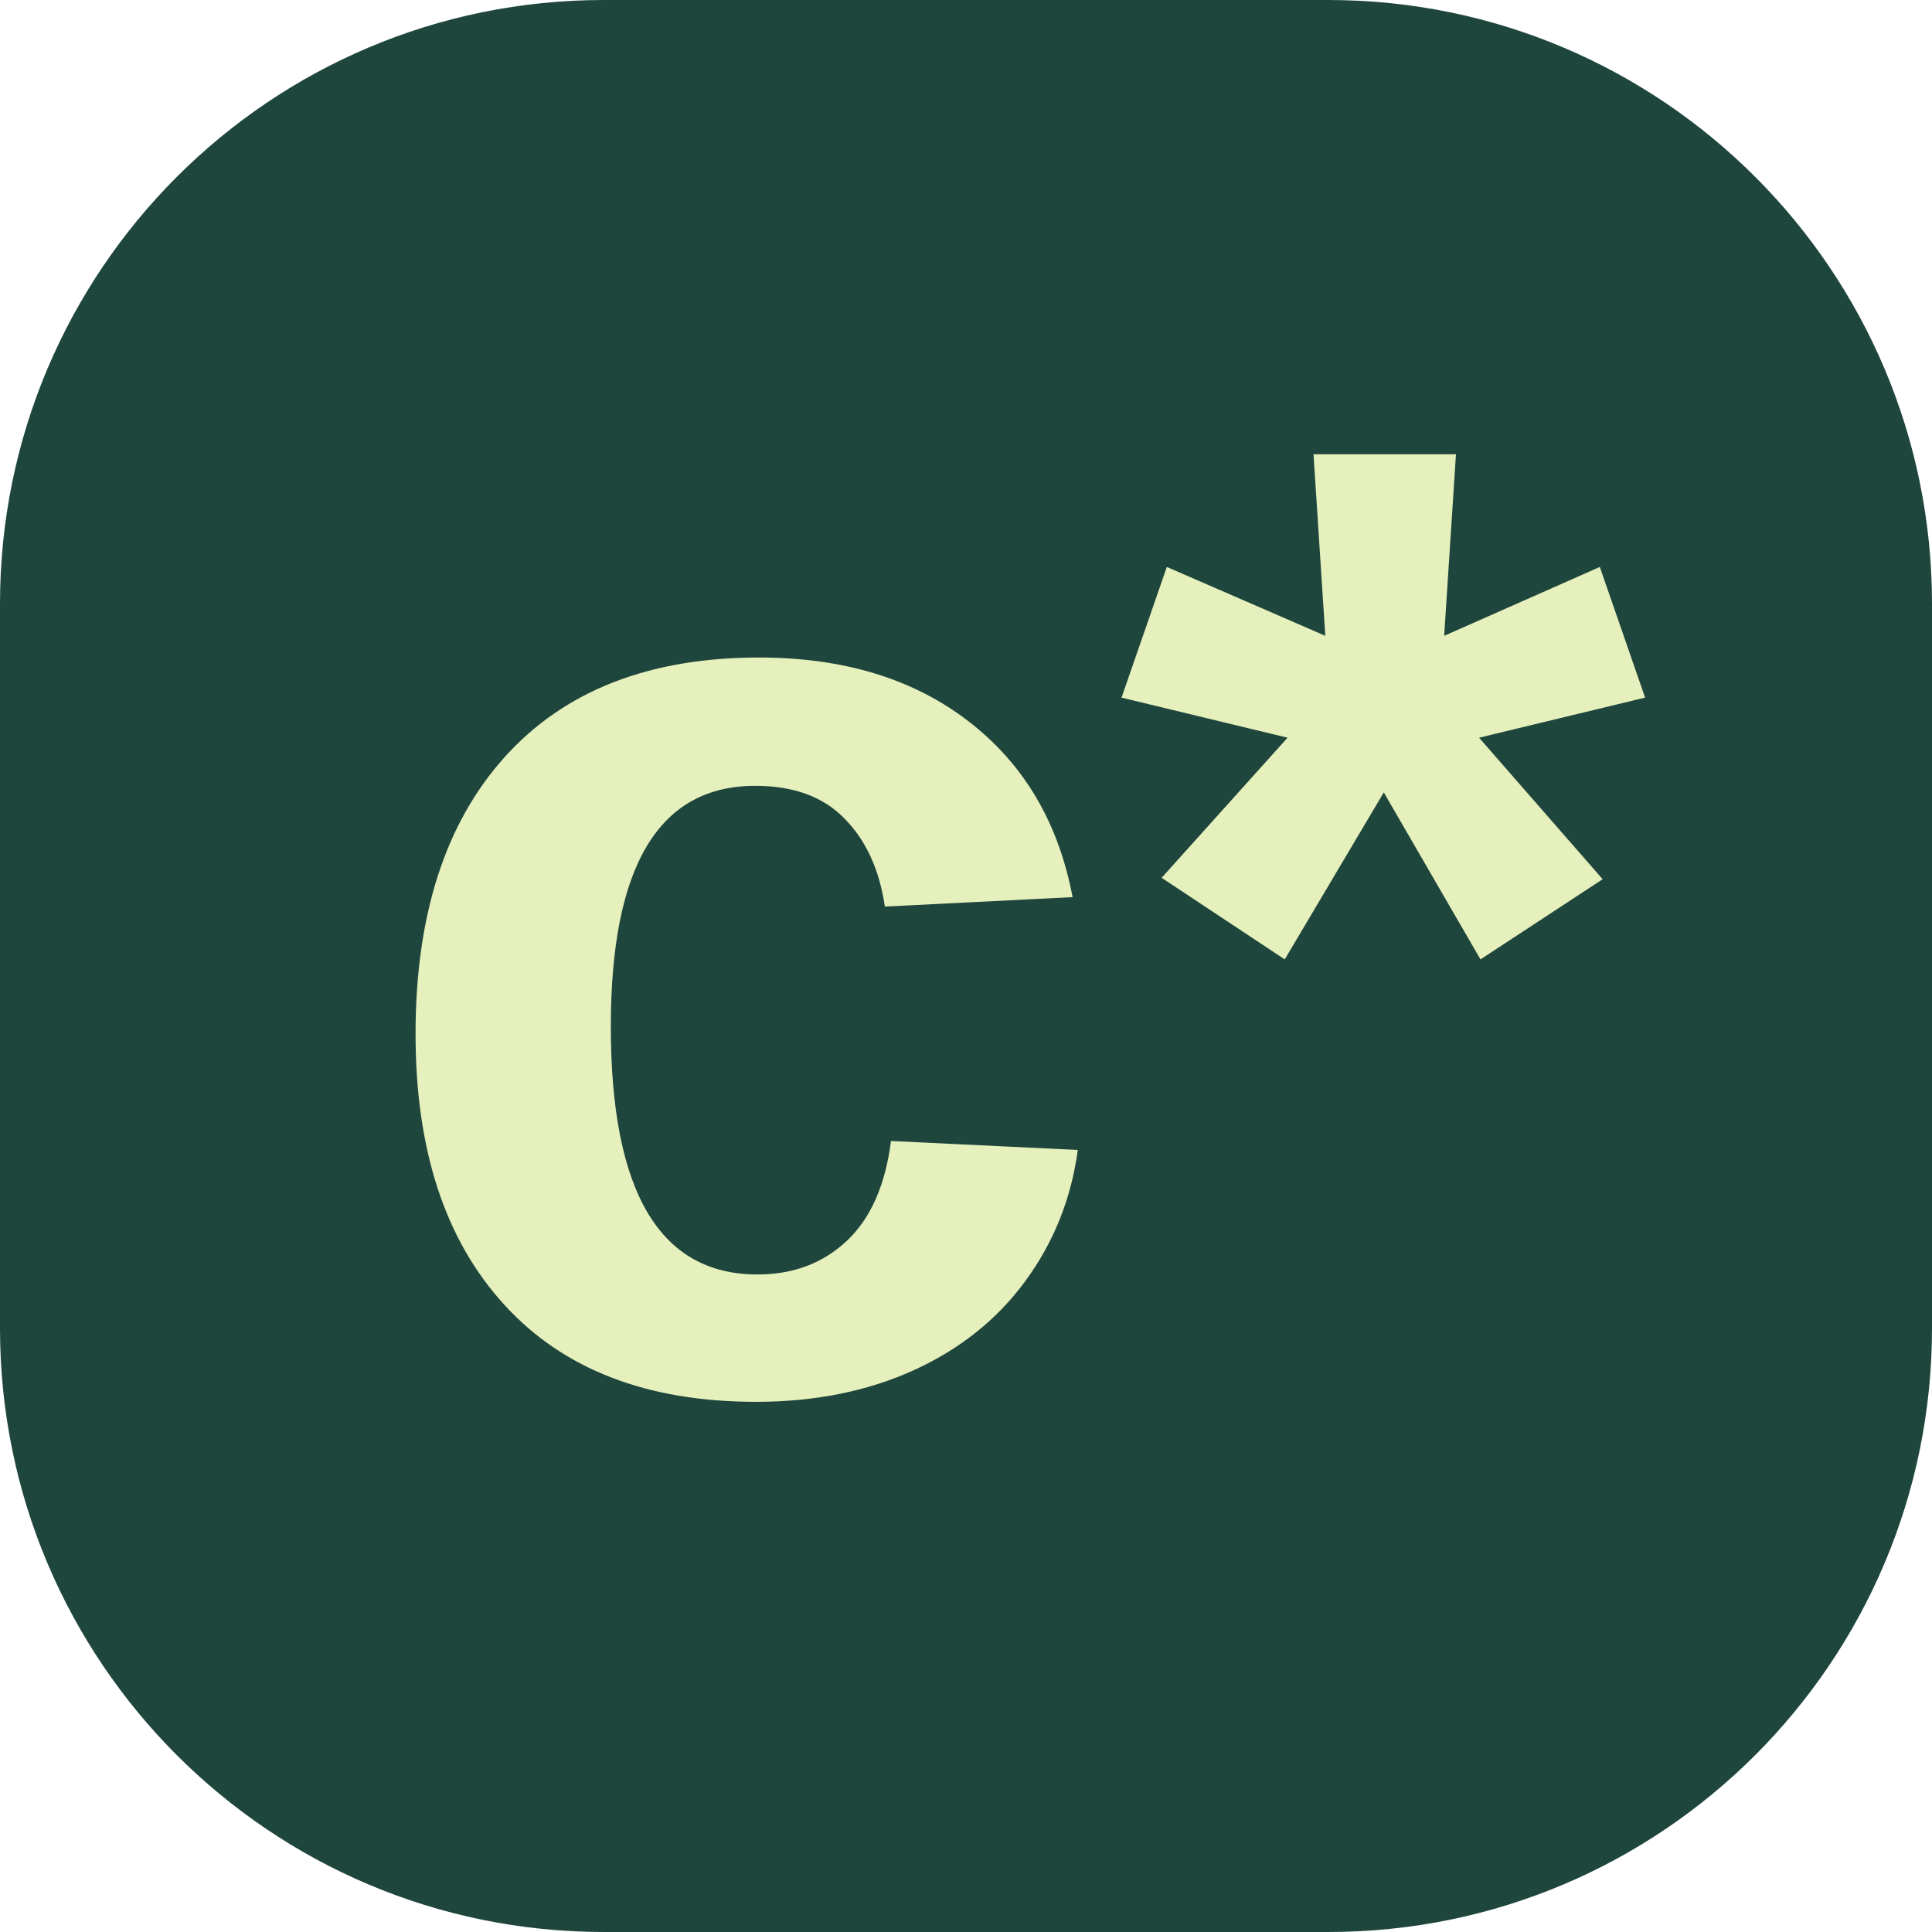
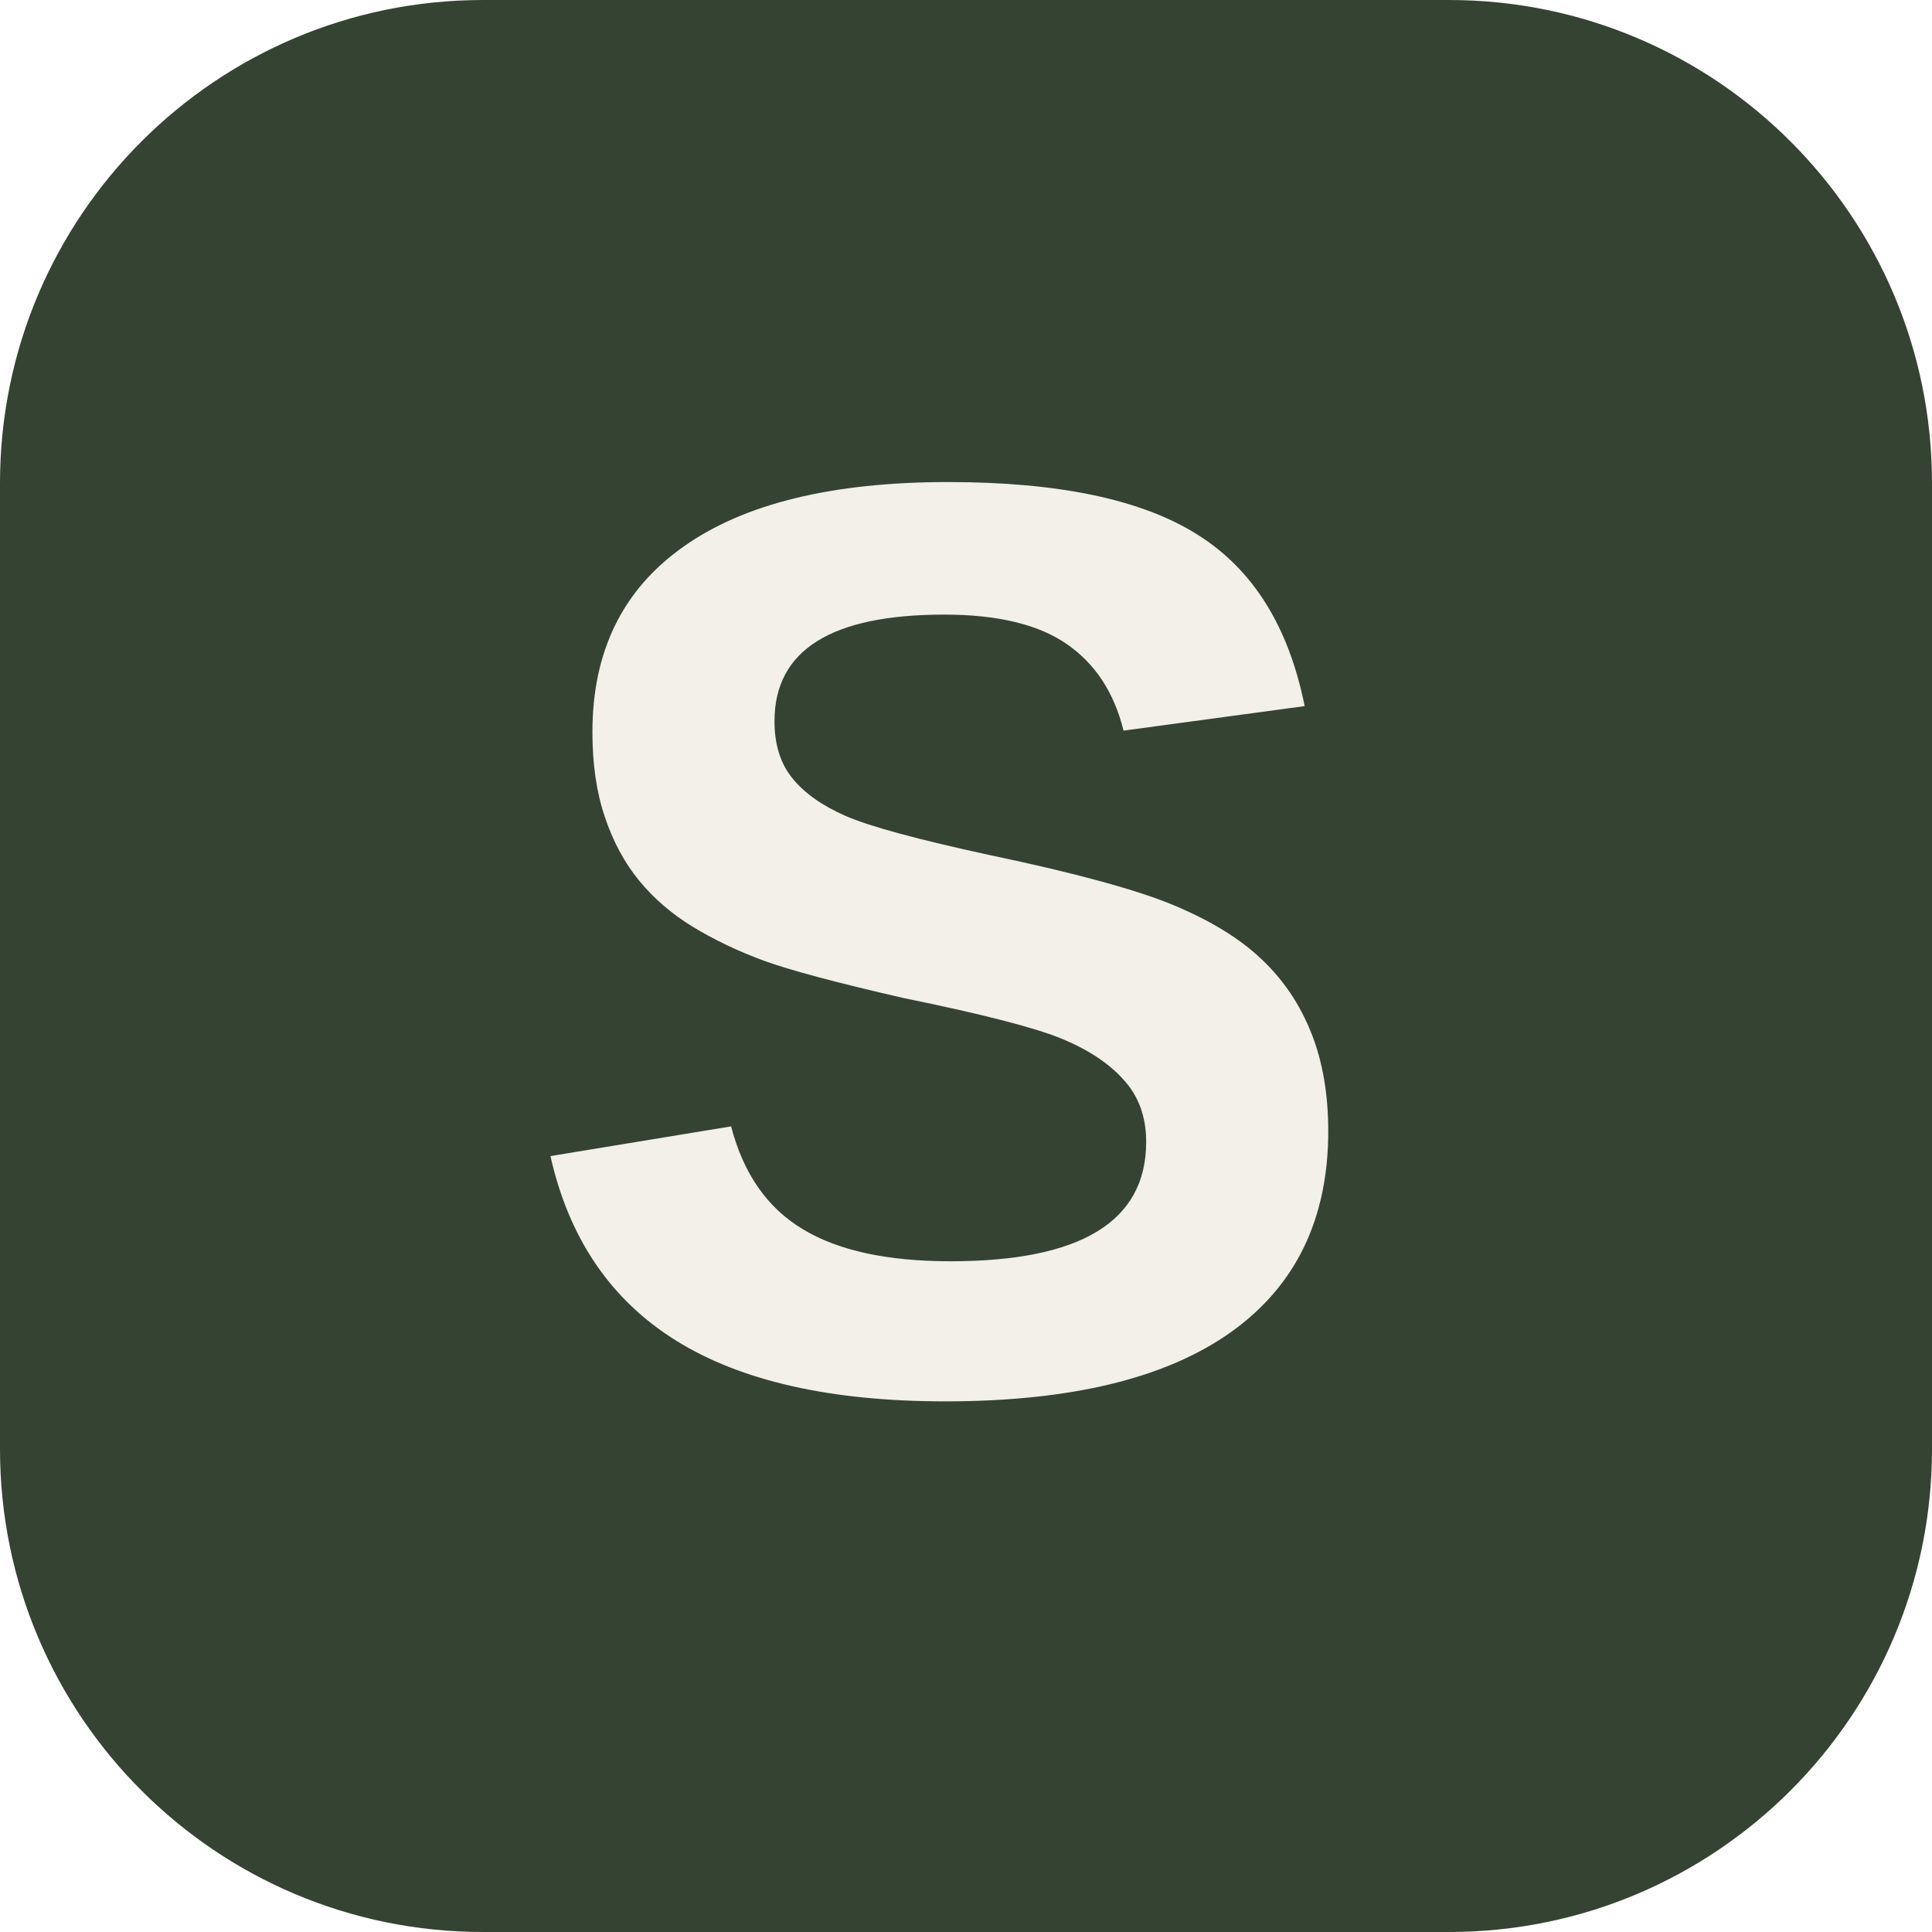
<svg xmlns="http://www.w3.org/2000/svg" width="64" height="64" viewBox="0 0 64 64">
-   <rect width="64" height="64" rx="20" fill="#1f463c" />
-   <text x="12" y="46" font-family="Arial,sans-serif" font-weight="bold" font-size="45" fill="#e6f0bd">с*</text>
+   <rect width="64" height="64" rx="16" fill="#354333" />
+   <text x="17" y="46" font-family="Arial,sans-serif" font-weight="bold" font-size="43" fill="#f3f0e8">S</text>
</svg>
